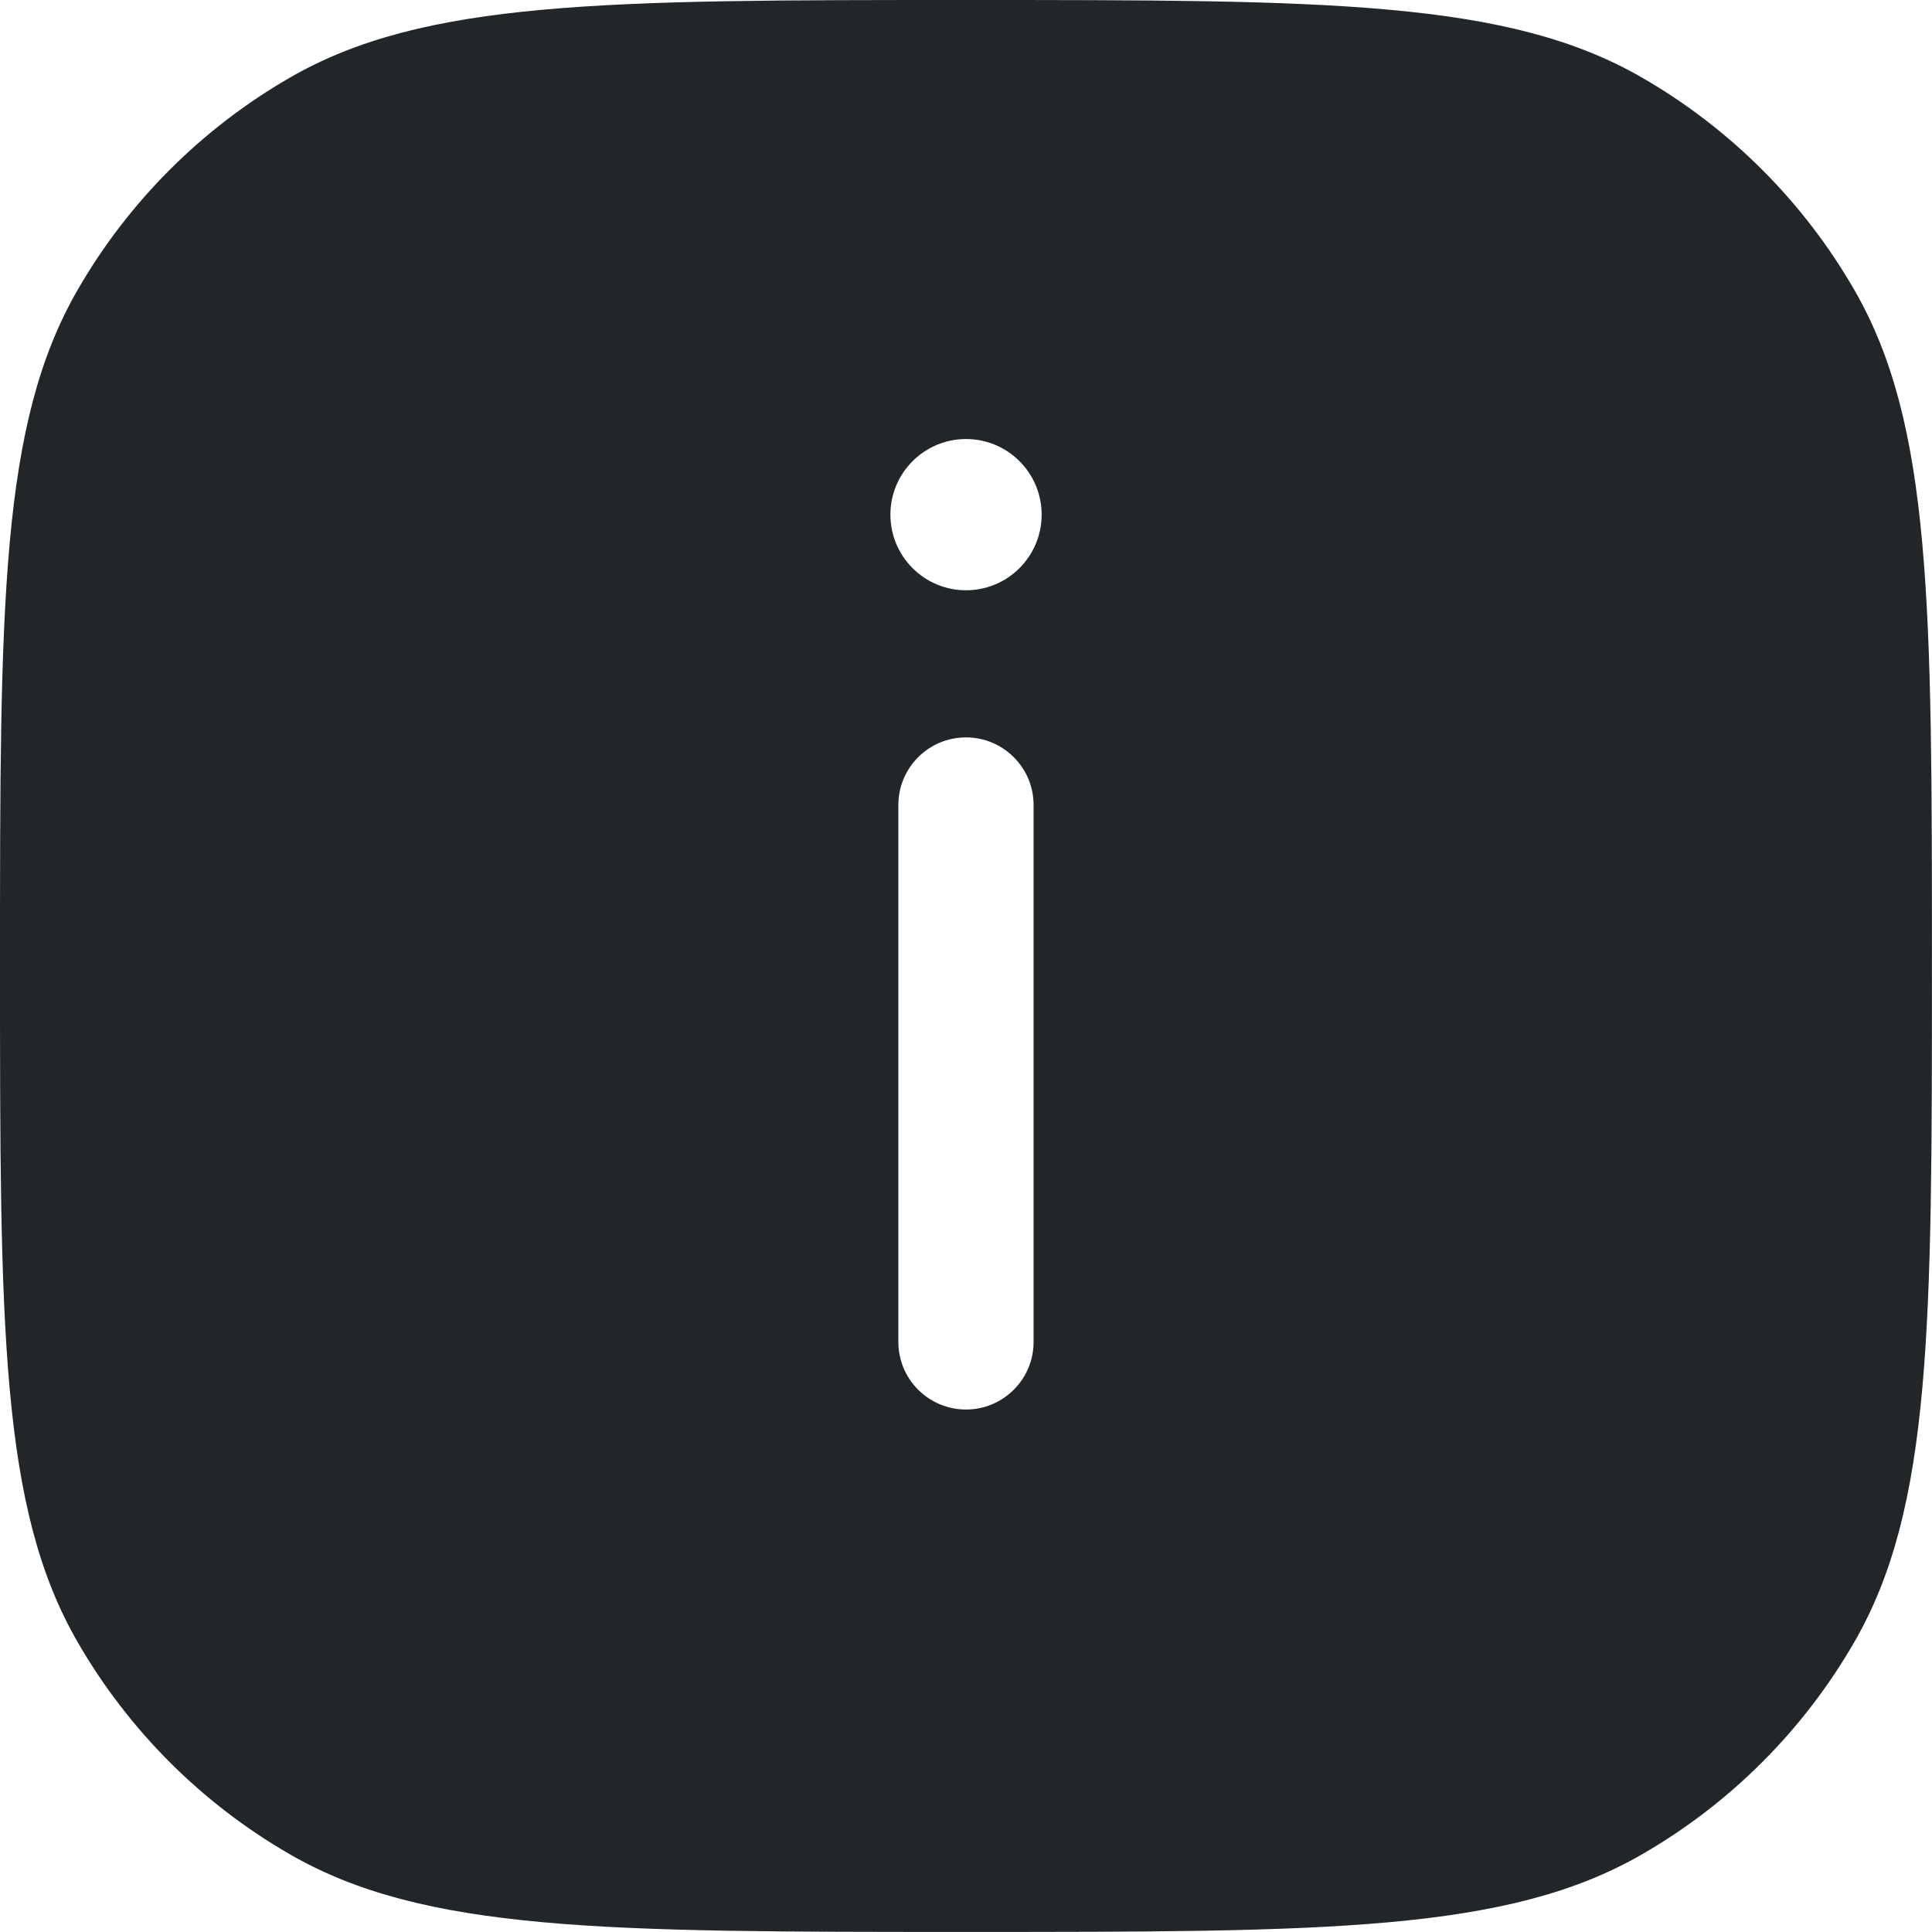
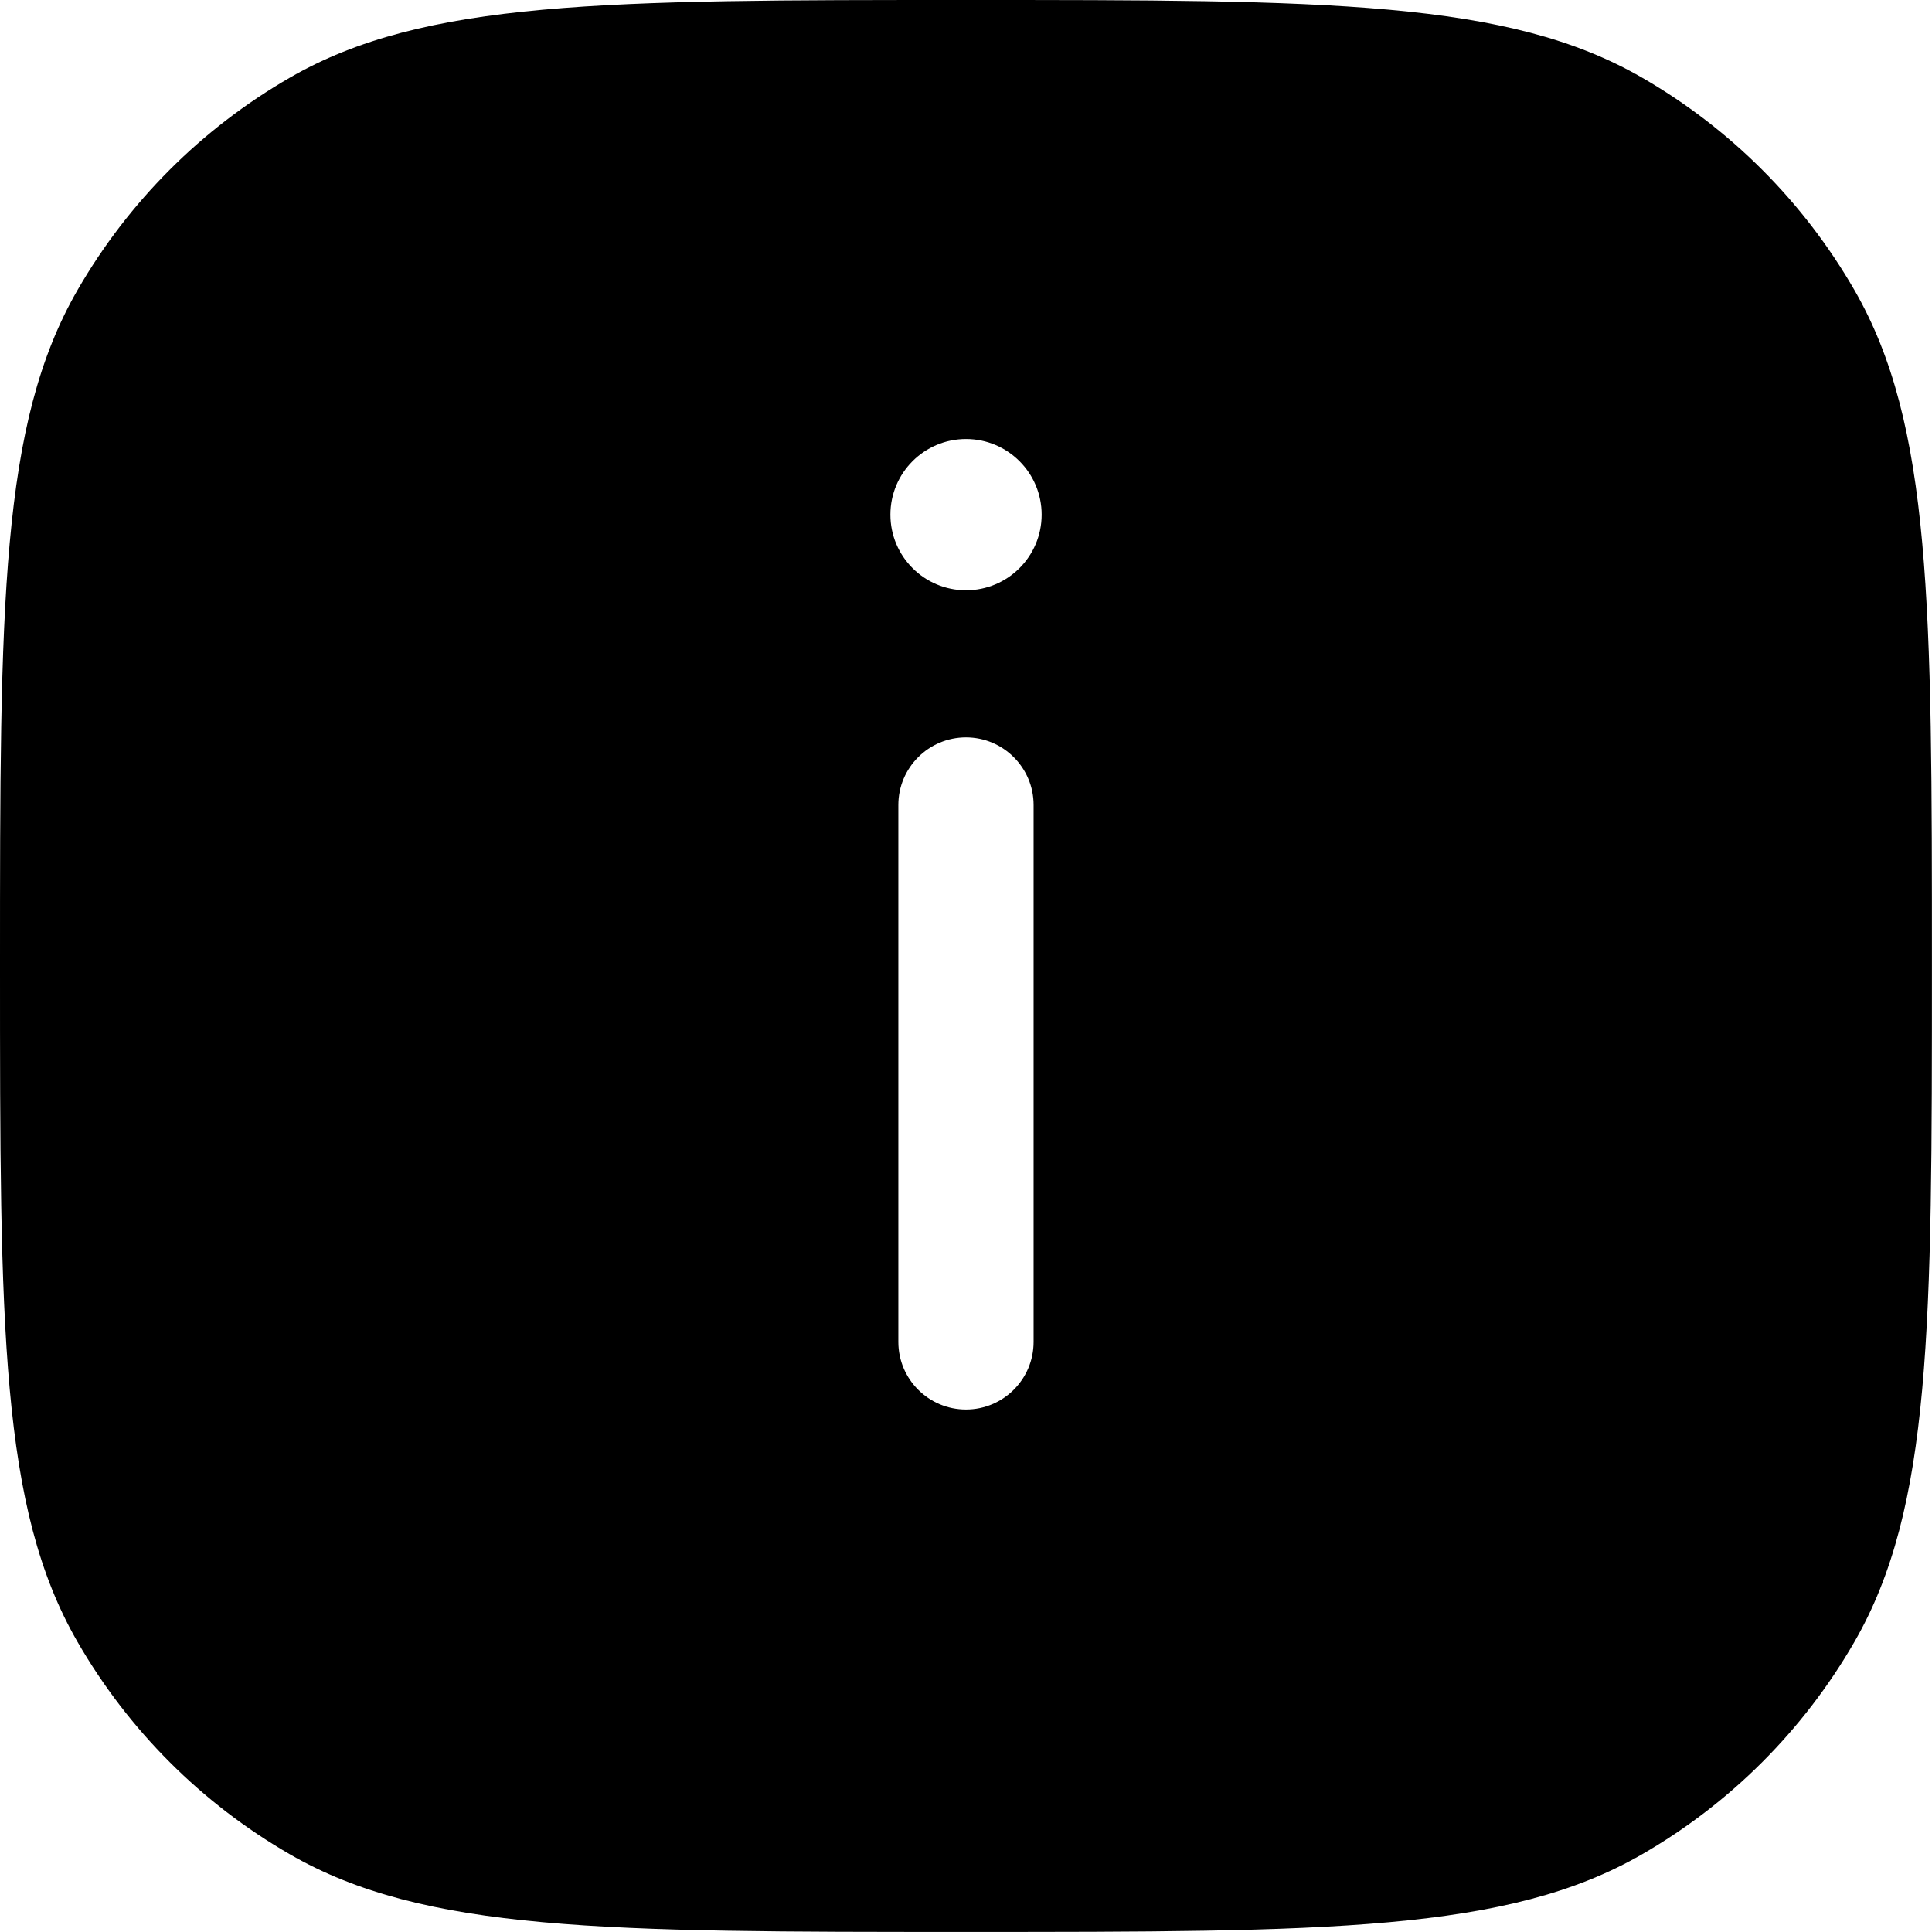
<svg xmlns="http://www.w3.org/2000/svg" id="AlertSquareIcon" width="33.826" height="33.827" viewBox="0 0 33.826 33.827">
  <defs>
    <style>
      .cls-1 {
-         fill: #222628;
      }
    </style>
  </defs>
  <path id="Path_6860" data-name="Path 6860" style="fill-rule: evenodd" class="cls-1" d="M694,151.913c0-6.322,0-9.485,1.36-11.839a10.133,10.133,0,0,1,3.714-3.714c2.354-1.36,5.517-1.36,11.839-1.36s9.485,0,11.839,1.36a10.132,10.132,0,0,1,3.714,3.714c1.36,2.354,1.36,5.517,1.36,11.839s0,9.485-1.36,11.839a10.132,10.132,0,0,1-3.714,3.714c-2.354,1.36-5.517,1.36-11.839,1.36s-9.485,0-11.839-1.36a10.133,10.133,0,0,1-3.714-3.714C694,161.4,694,158.236,694,151.913Zm18.238-7.9a1.324,1.324,0,1,1-1.324-1.326A1.324,1.324,0,0,1,712.238,144.011Zm-.141,5.082a1.184,1.184,0,0,0-2.368,0v9.4a1.184,1.184,0,0,0,2.368,0Z" transform="translate(-694 -135)" />
</svg>
